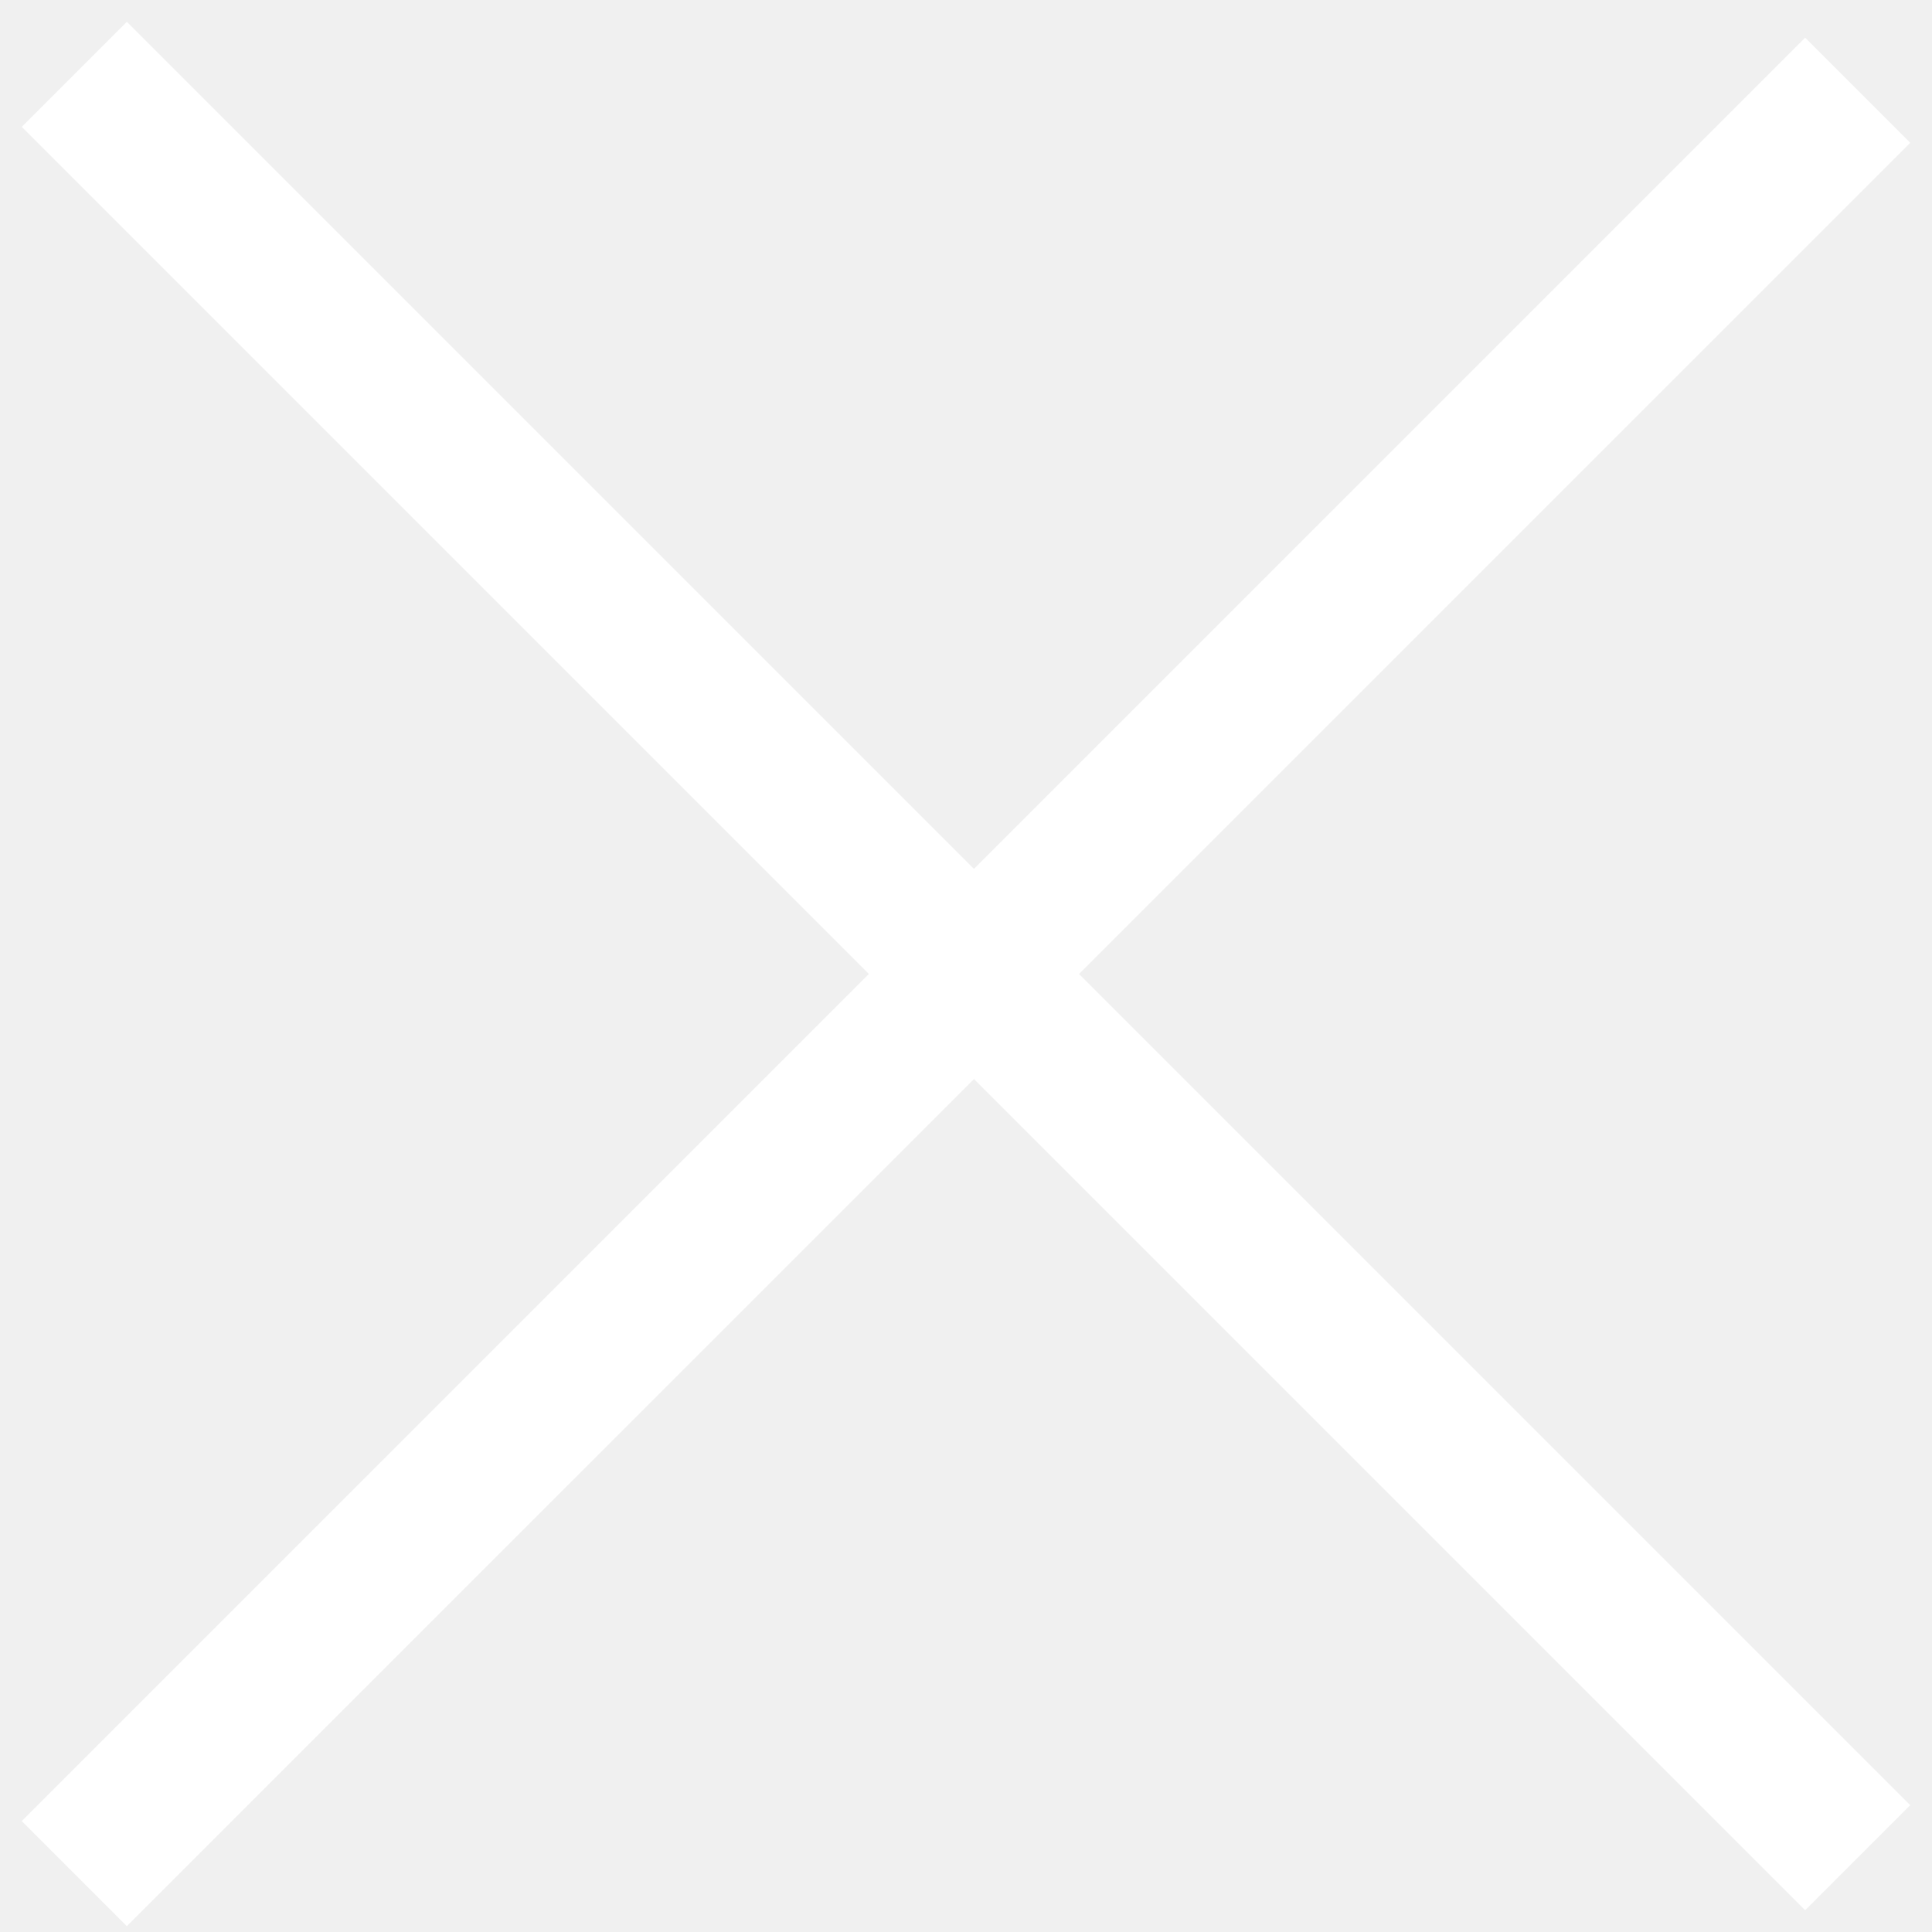
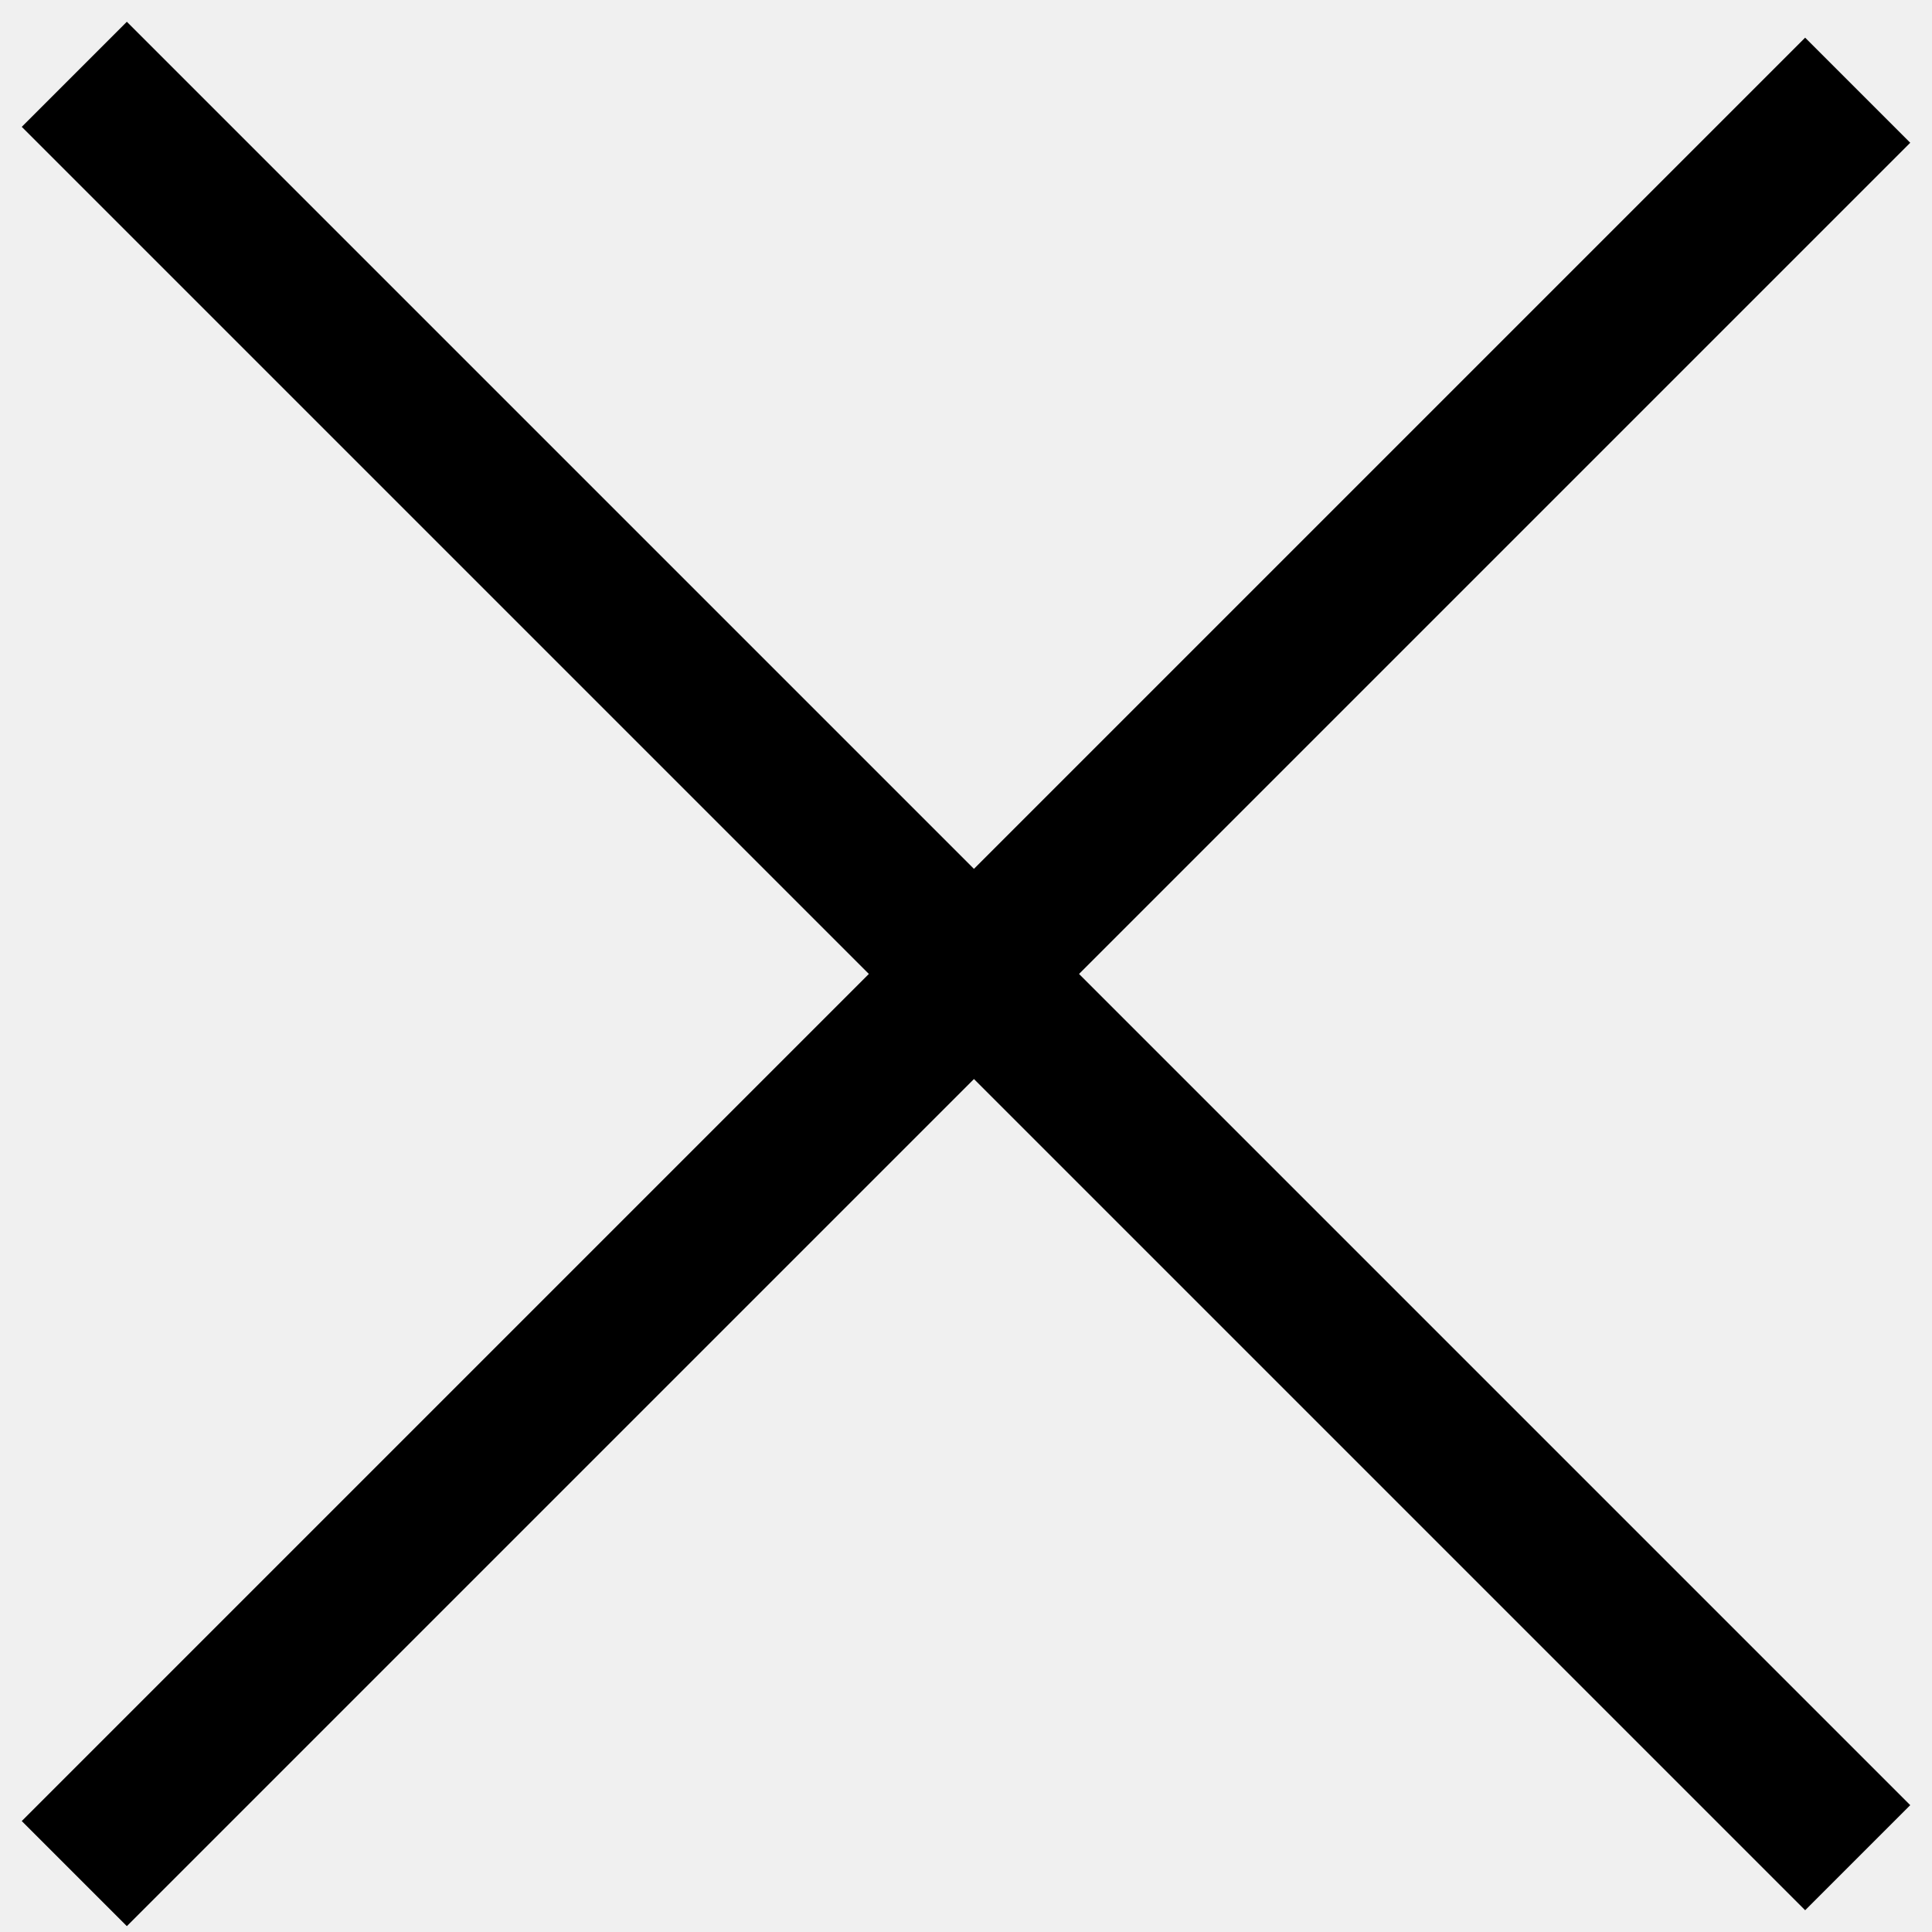
<svg xmlns="http://www.w3.org/2000/svg" width="26" height="26" viewBox="0 0 26 26" fill="none">
-   <path d="M25 25L12.905 12.905M1 1L13 13" stroke="white" stroke-width="2" />
-   <path d="M25 1.214L12.905 13.309M1 25.214L13 13.214" stroke="white" stroke-width="2" />
+   <path d="M25 25L12.905 12.905M1 1L13 13" stroke="black" stroke-width="2" />
+   <path d="M25 1.214L12.905 13.309M1 25.214L13 13.214" stroke="black" stroke-width="2" />
</svg>
